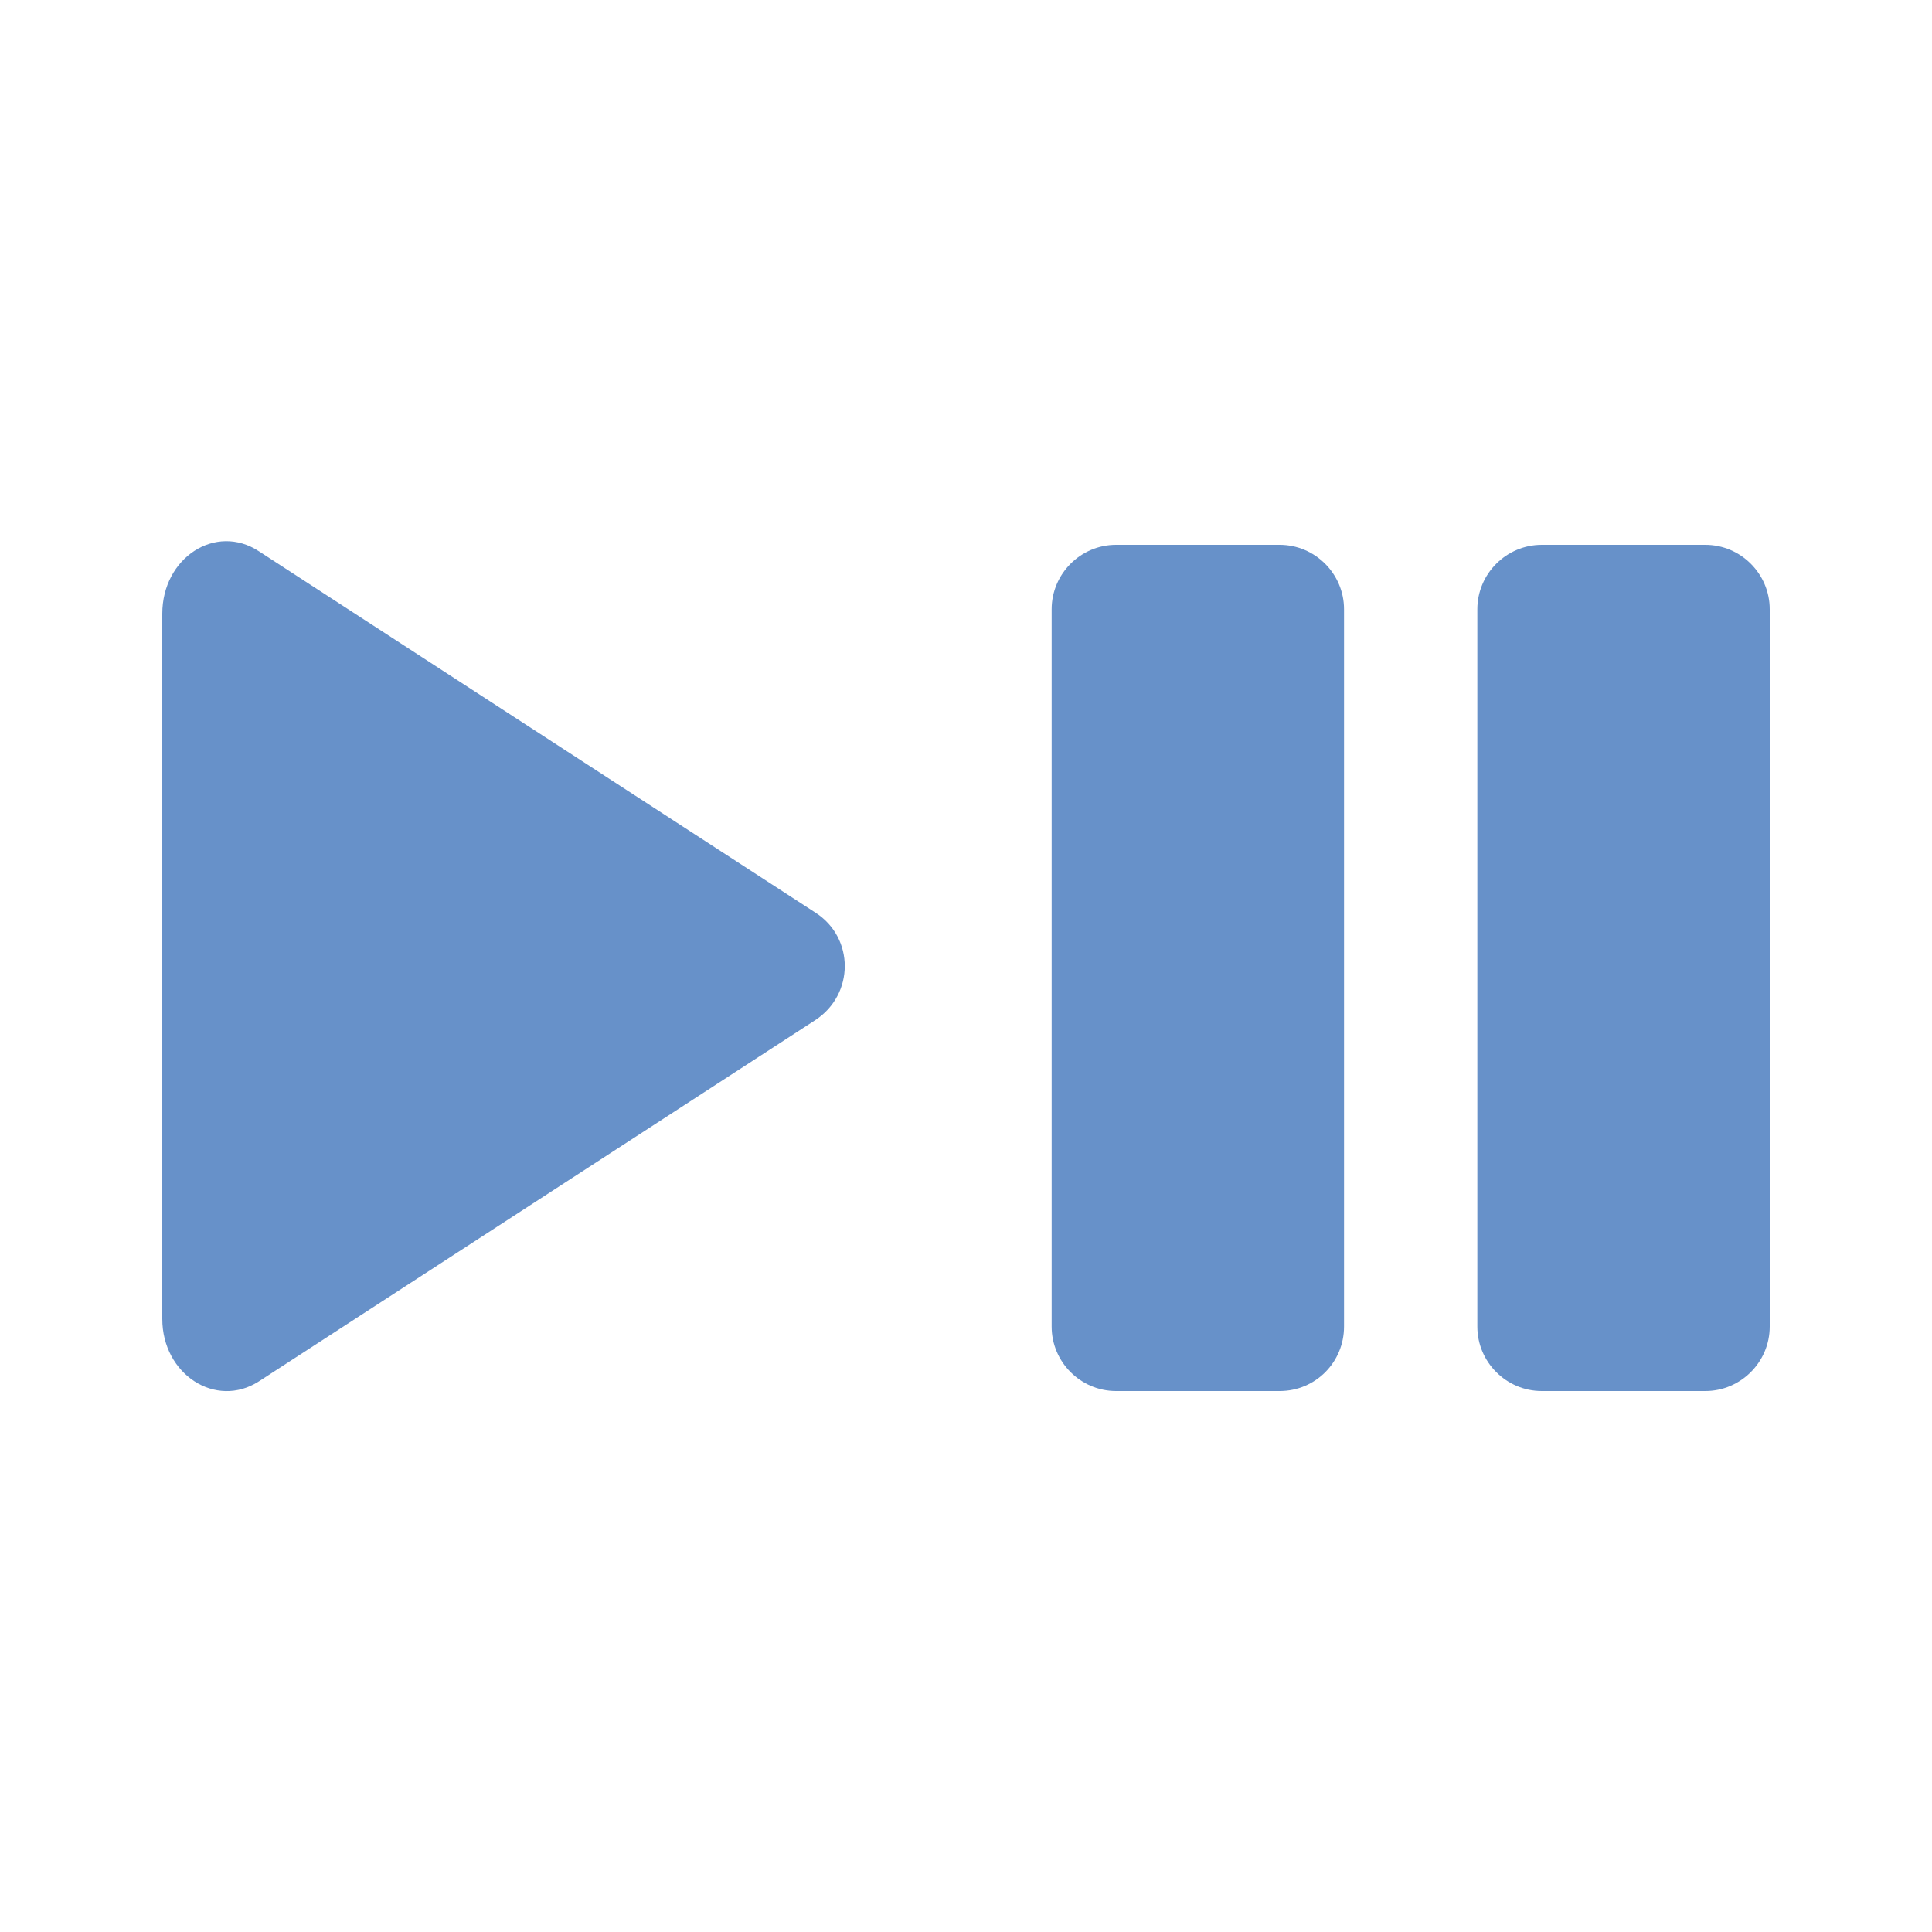
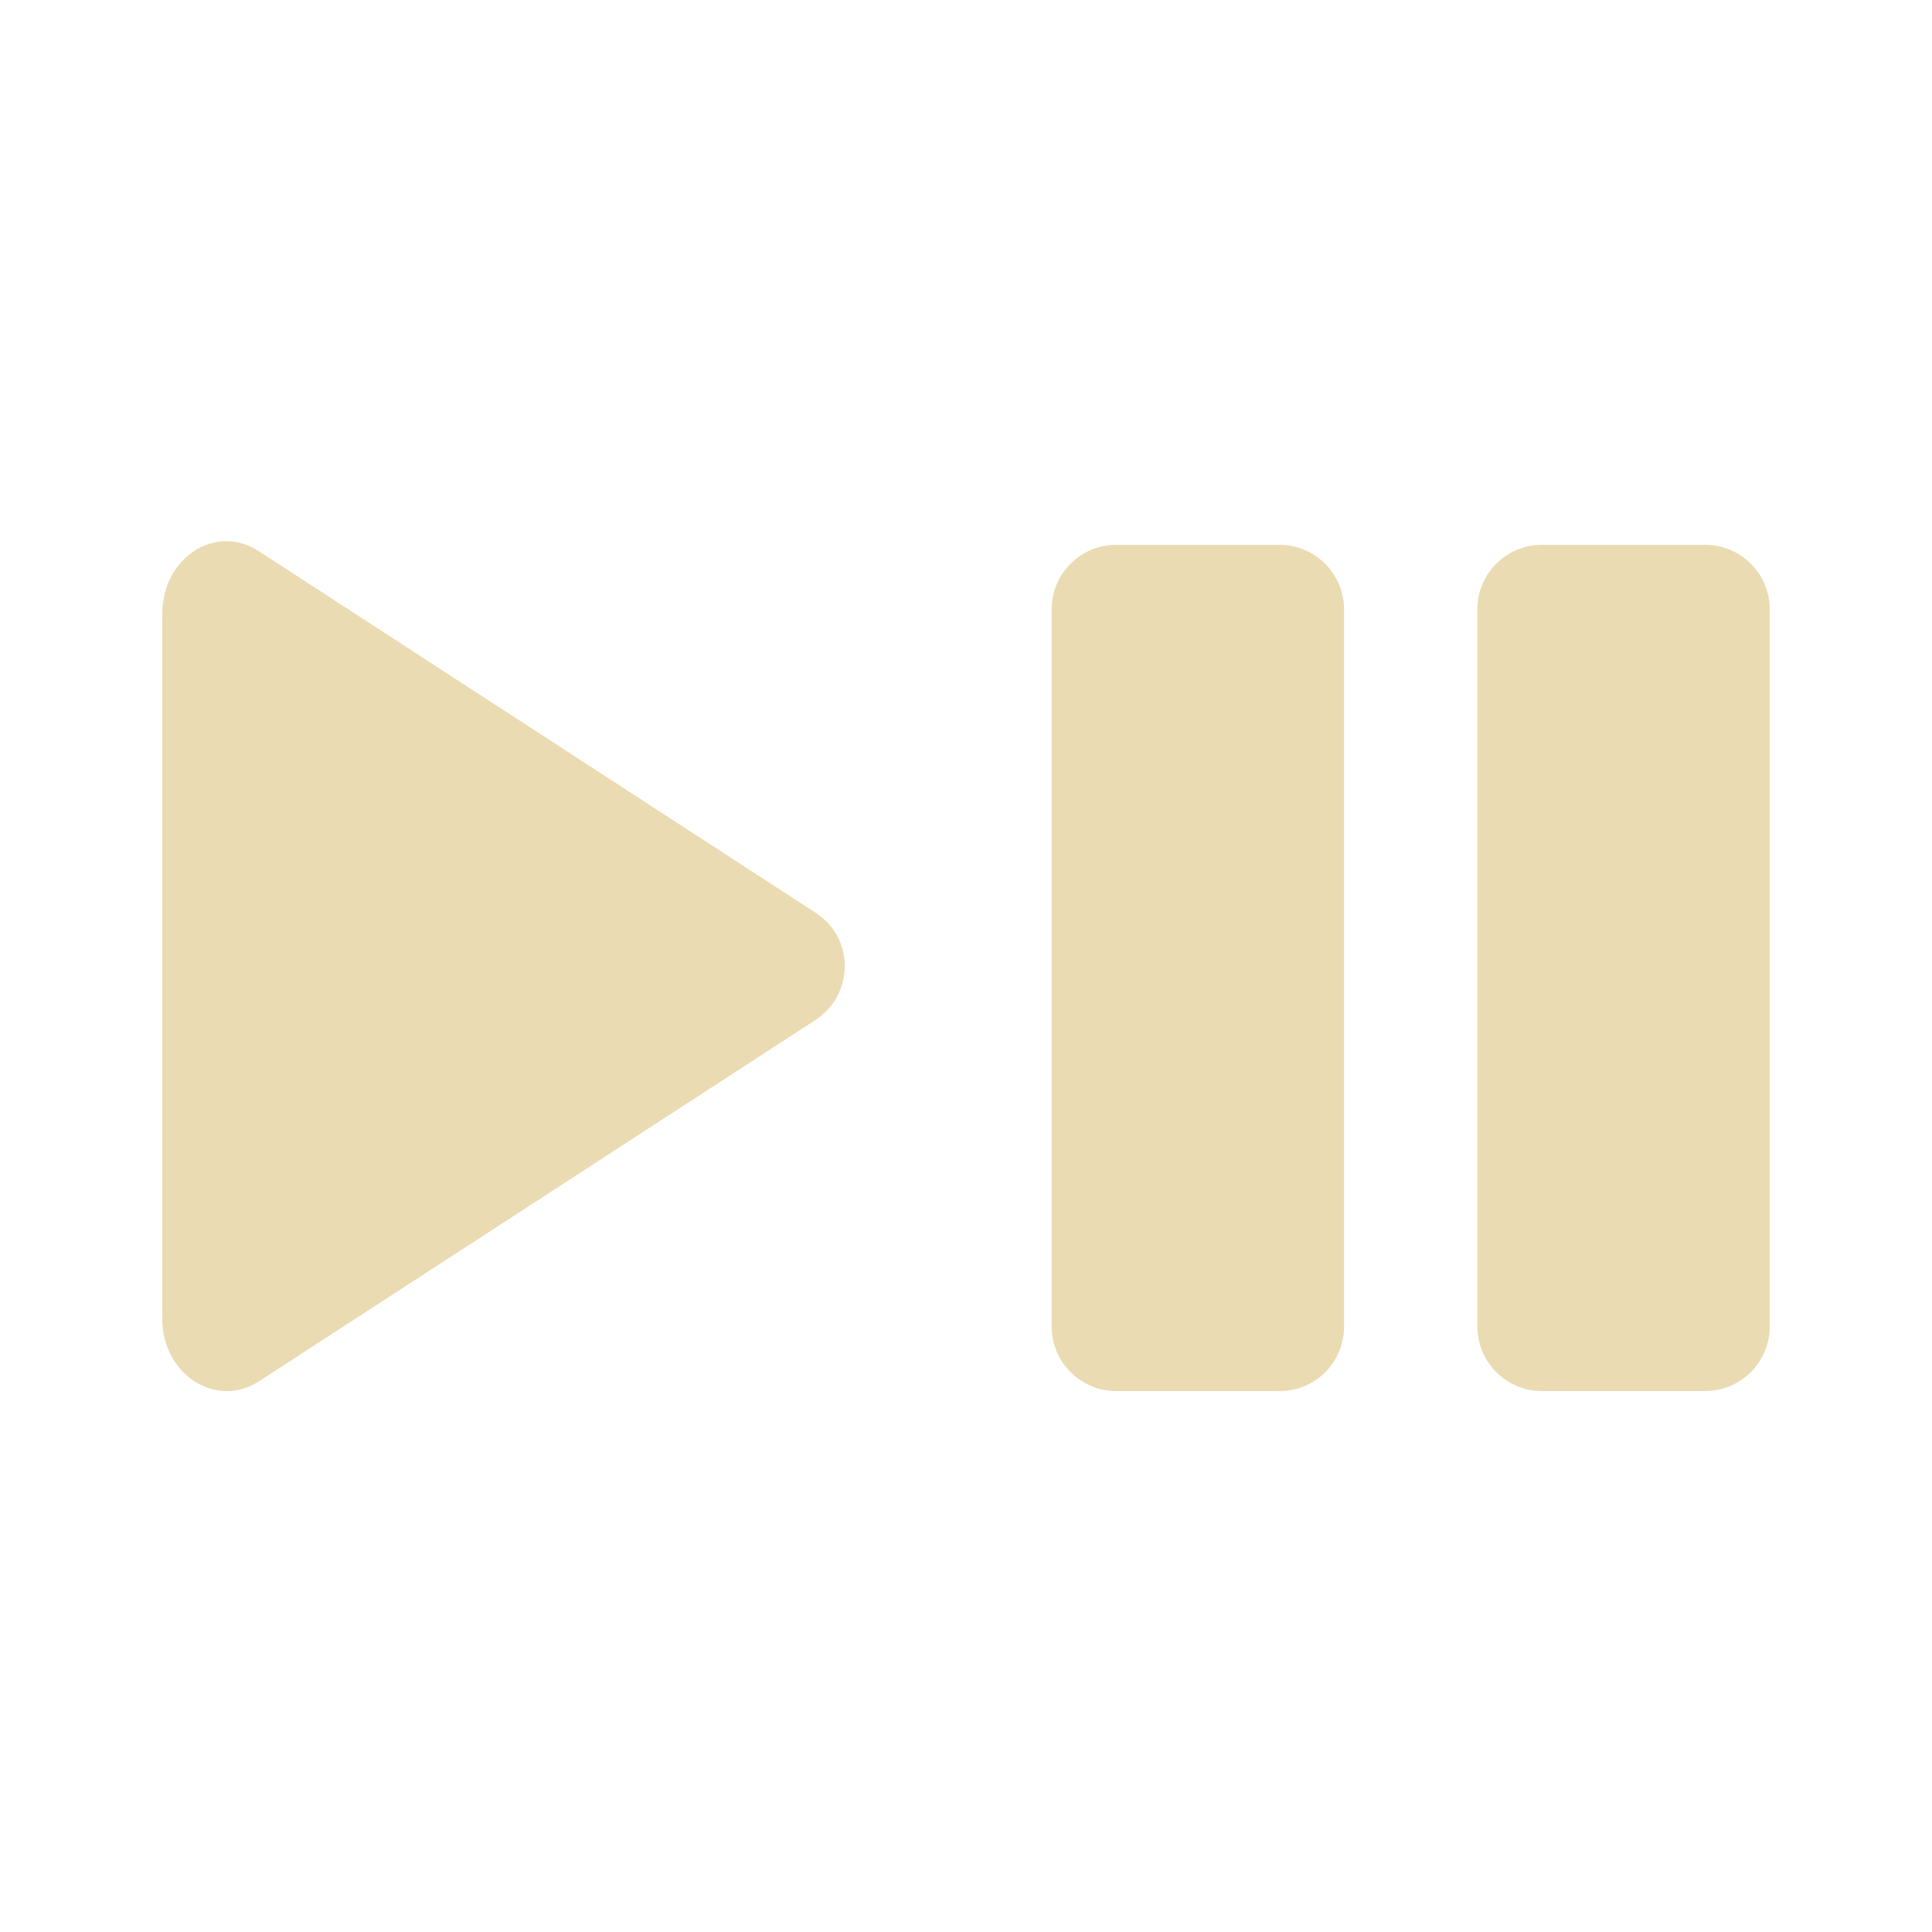
<svg xmlns="http://www.w3.org/2000/svg" version="1.1" width="512" height="512" x="0" y="0" viewBox="0 0 300 300" style="enable-background:new 0 0 512 512" xml:space="preserve" class="">
  <g>
    <g>
-       <path d="m126.6 158.4-86.4 56.1c-6.7 4.3-15-1.1-15-9.7v-109.5c0-8.7 8.3-14.1 15-9.7l86.4 56.1c6.1 3.9 6.1 12.7 0 16.7z" fill="#6791C9" data-original="#000000" class="" />
+       <path d="m126.6 158.4-86.4 56.1c-6.7 4.3-15-1.1-15-9.7v-109.5c0-8.7 8.3-14.1 15-9.7l86.4 56.1c6.1 3.9 6.1 12.7 0 16.7z" fill="#EBDBB2" data-original="#000000" class="" />
      <g>
-         <path d="m198.7 216h-25.4c-5.5 0-10-4.5-10-10v-111.4c0-5.5 4.5-10 10-10h25.4c5.5 0 10 4.5 10 10v111.4c0 5.5-4.4 10-10 10z" fill="#6791C9" data-original="#000000" class="" />
-         <path d="m264.8 216h-25.4c-5.5 0-10-4.5-10-10v-111.4c0-5.5 4.5-10 10-10h25.4c5.5 0 10 4.5 10 10v111.4c0 5.5-4.5 10-10 10z" fill="#6791C9" data-original="#000000" class="" />
+         <path d="m198.7 216h-25.4c-5.5 0-10-4.5-10-10v-111.4c0-5.5 4.5-10 10-10h25.4c5.5 0 10 4.5 10 10v111.4c0 5.5-4.4 10-10 10z" fill="#EBDBB2" data-original="#000000" class="" />
+         <path d="m264.8 216h-25.4c-5.5 0-10-4.5-10-10v-111.4c0-5.5 4.5-10 10-10h25.4c5.5 0 10 4.5 10 10v111.4c0 5.5-4.5 10-10 10z" fill="#EBDBB2" data-original="#000000" class="" />
      </g>
    </g>
  </g>
</svg>
